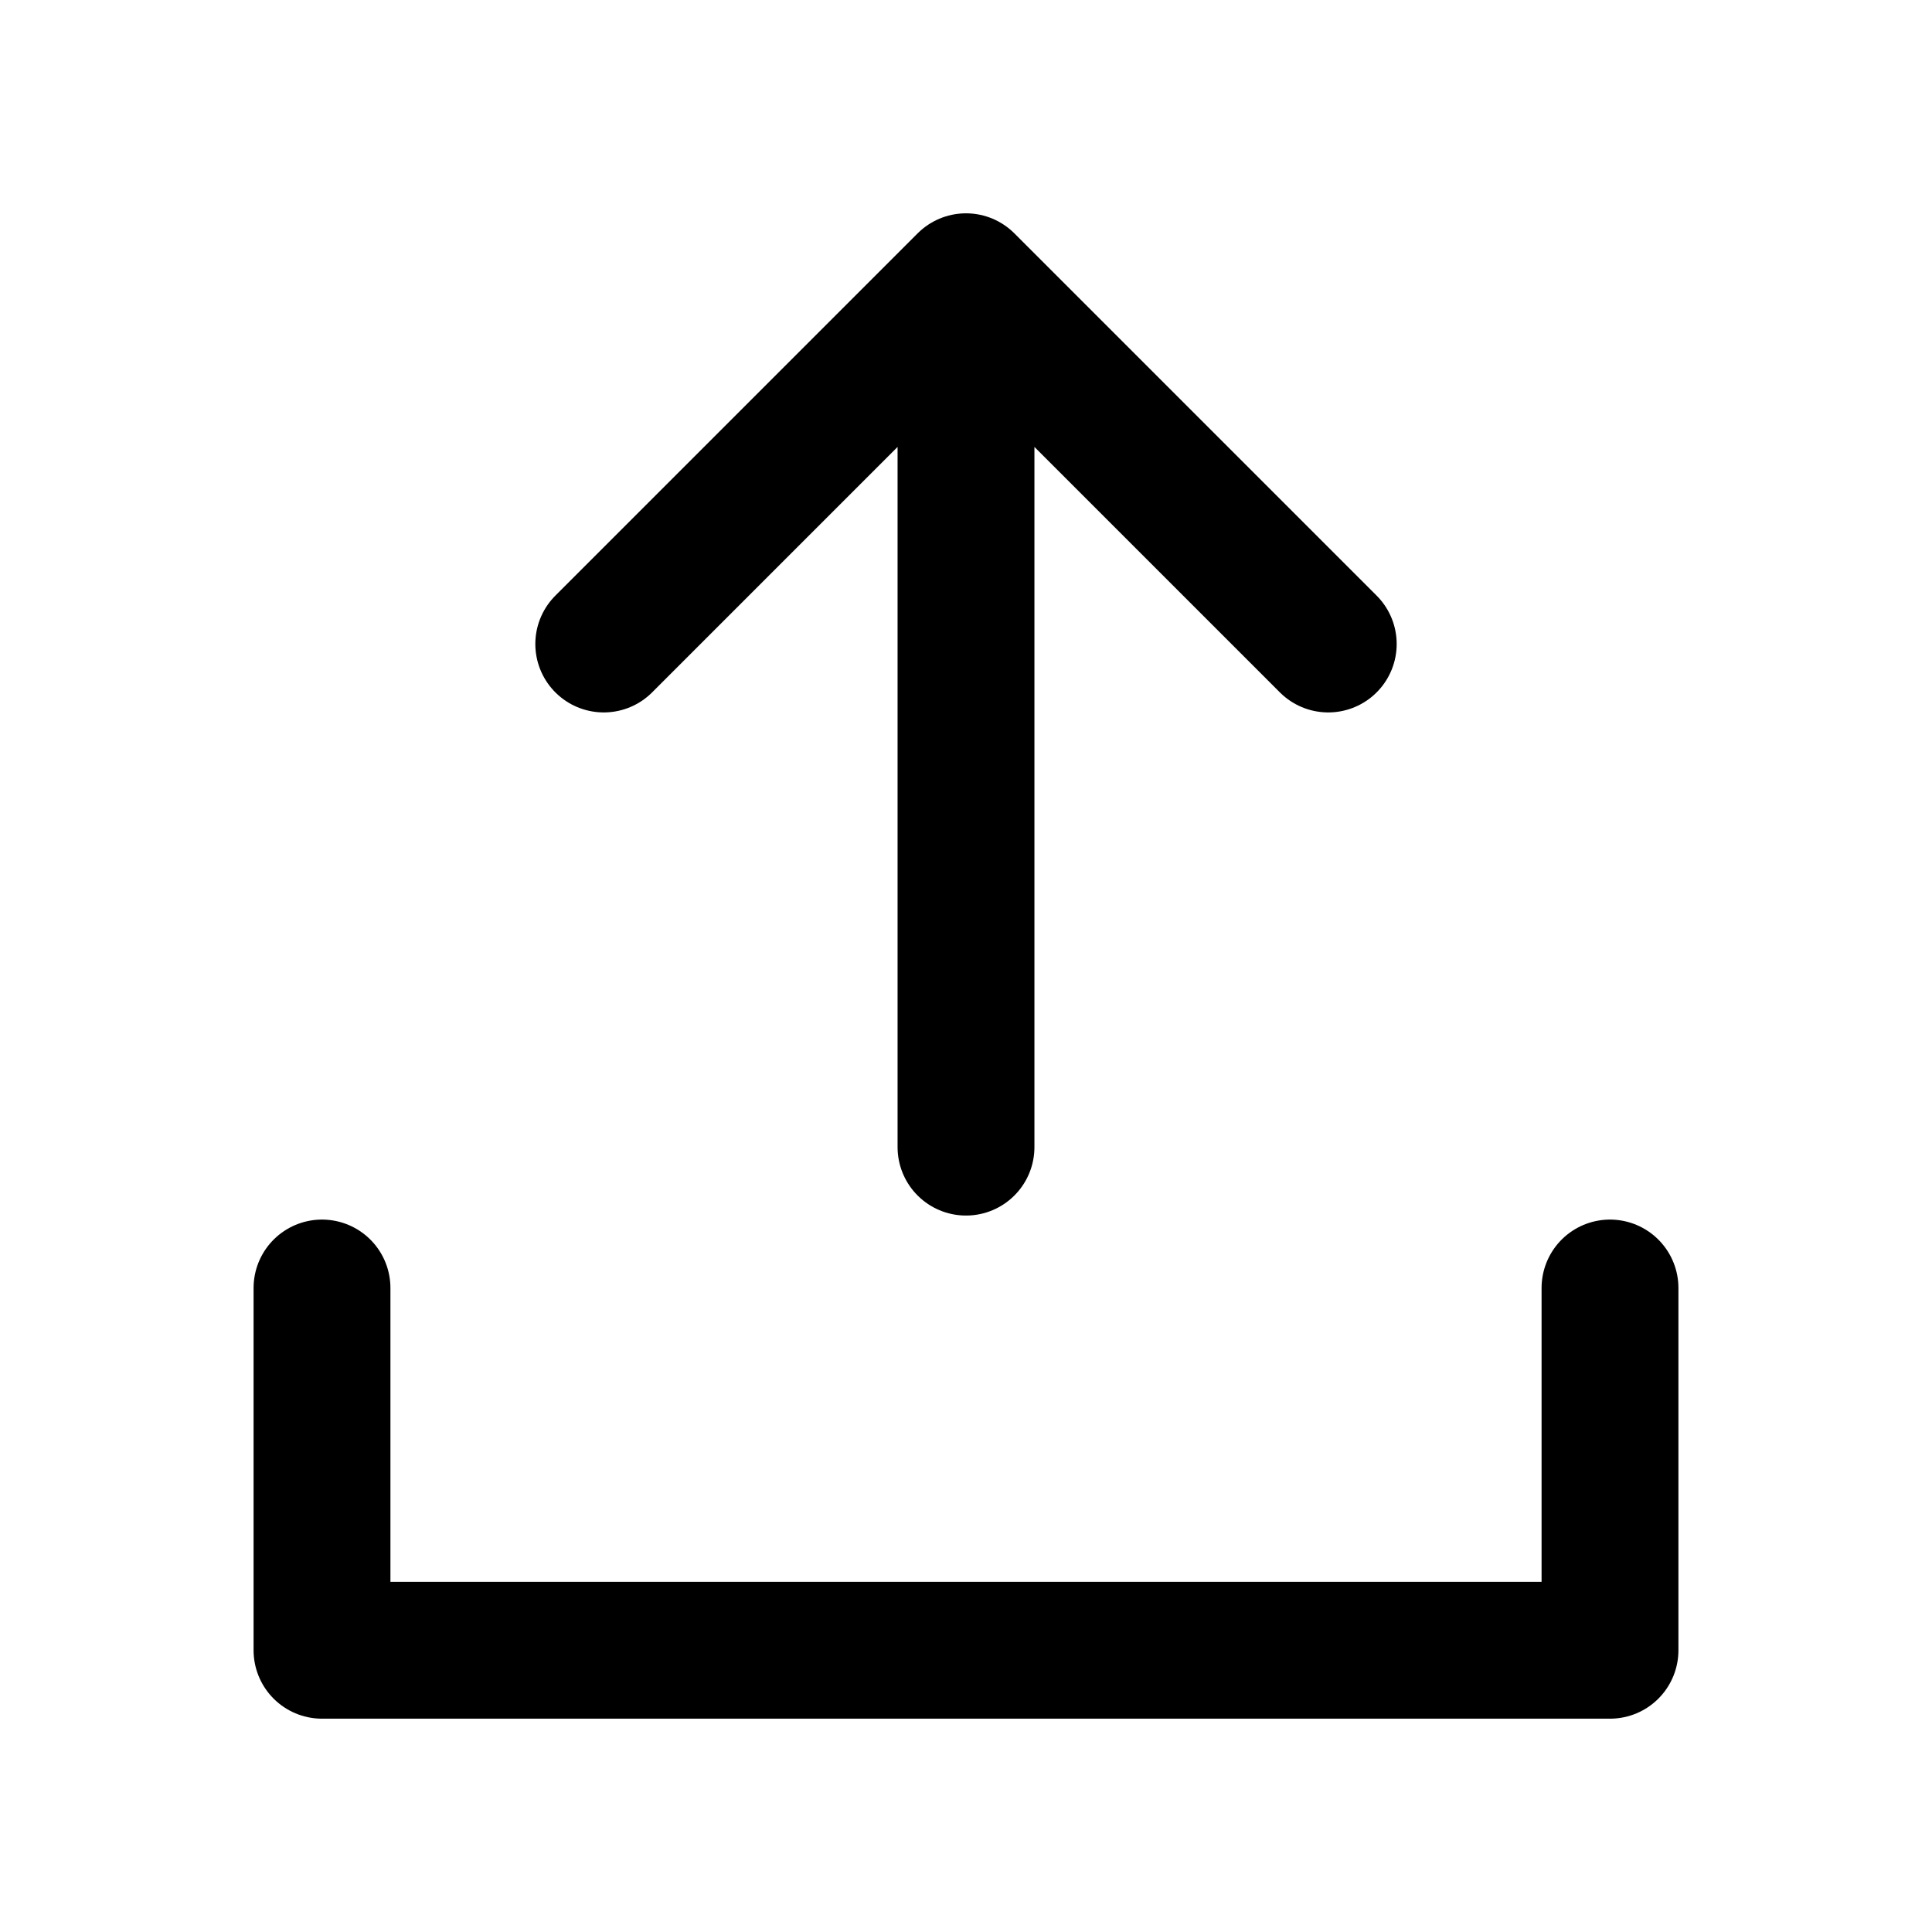
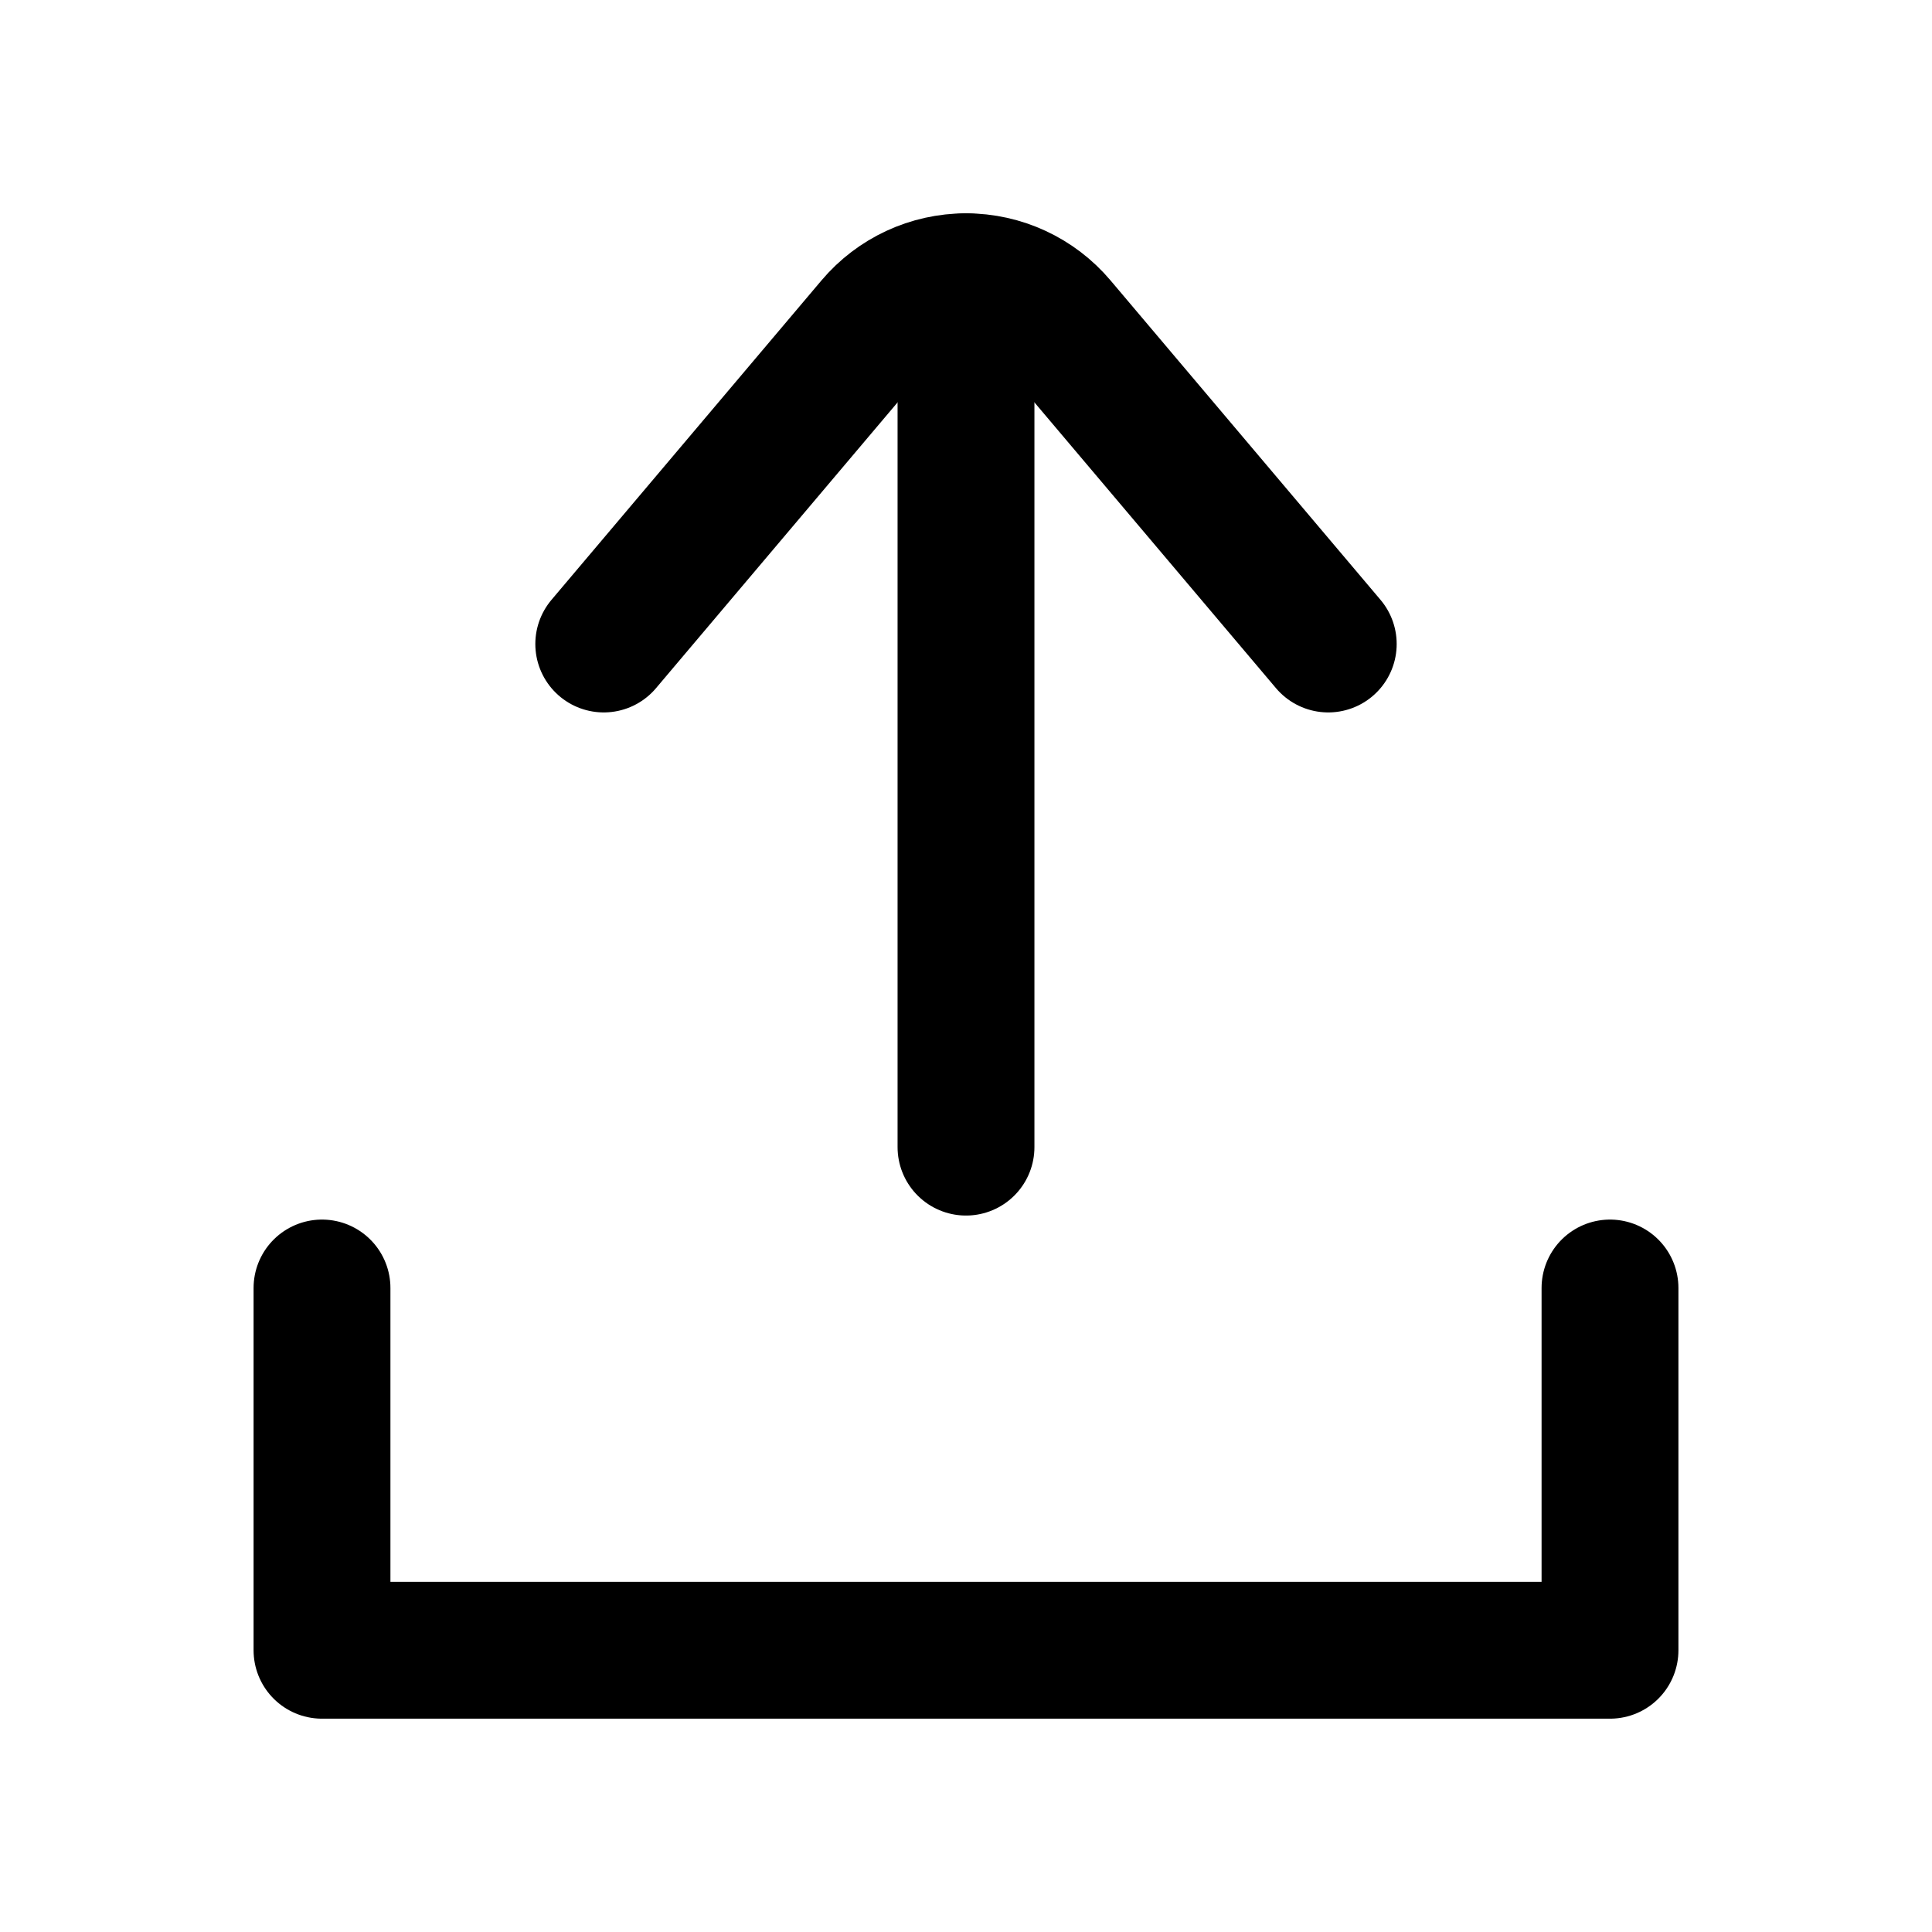
<svg xmlns="http://www.w3.org/2000/svg" viewBox="0 0 24 24" fill="none" stroke="currentColor" stroke-width="1.7" stroke-linecap="round" stroke-linejoin="round">
  <g data-part="arrow">
-     <path d="M12 14.25 V3.5 M7.5 8 L12 3.5 L16.5 8" />
+     <path d="M12 14.25 L12 3.5" />
+     <path d="M7.5 8 L10.854 4.032 A1.5 1.5 0 0 1 12 3.5 A1.5 1.5 0 0 1 13.146 4.032 L16.5 8" />
  </g>
  <g data-part="tray">
    <path d="M4 16 V20.5 H20 V16" />
  </g>
</svg>
